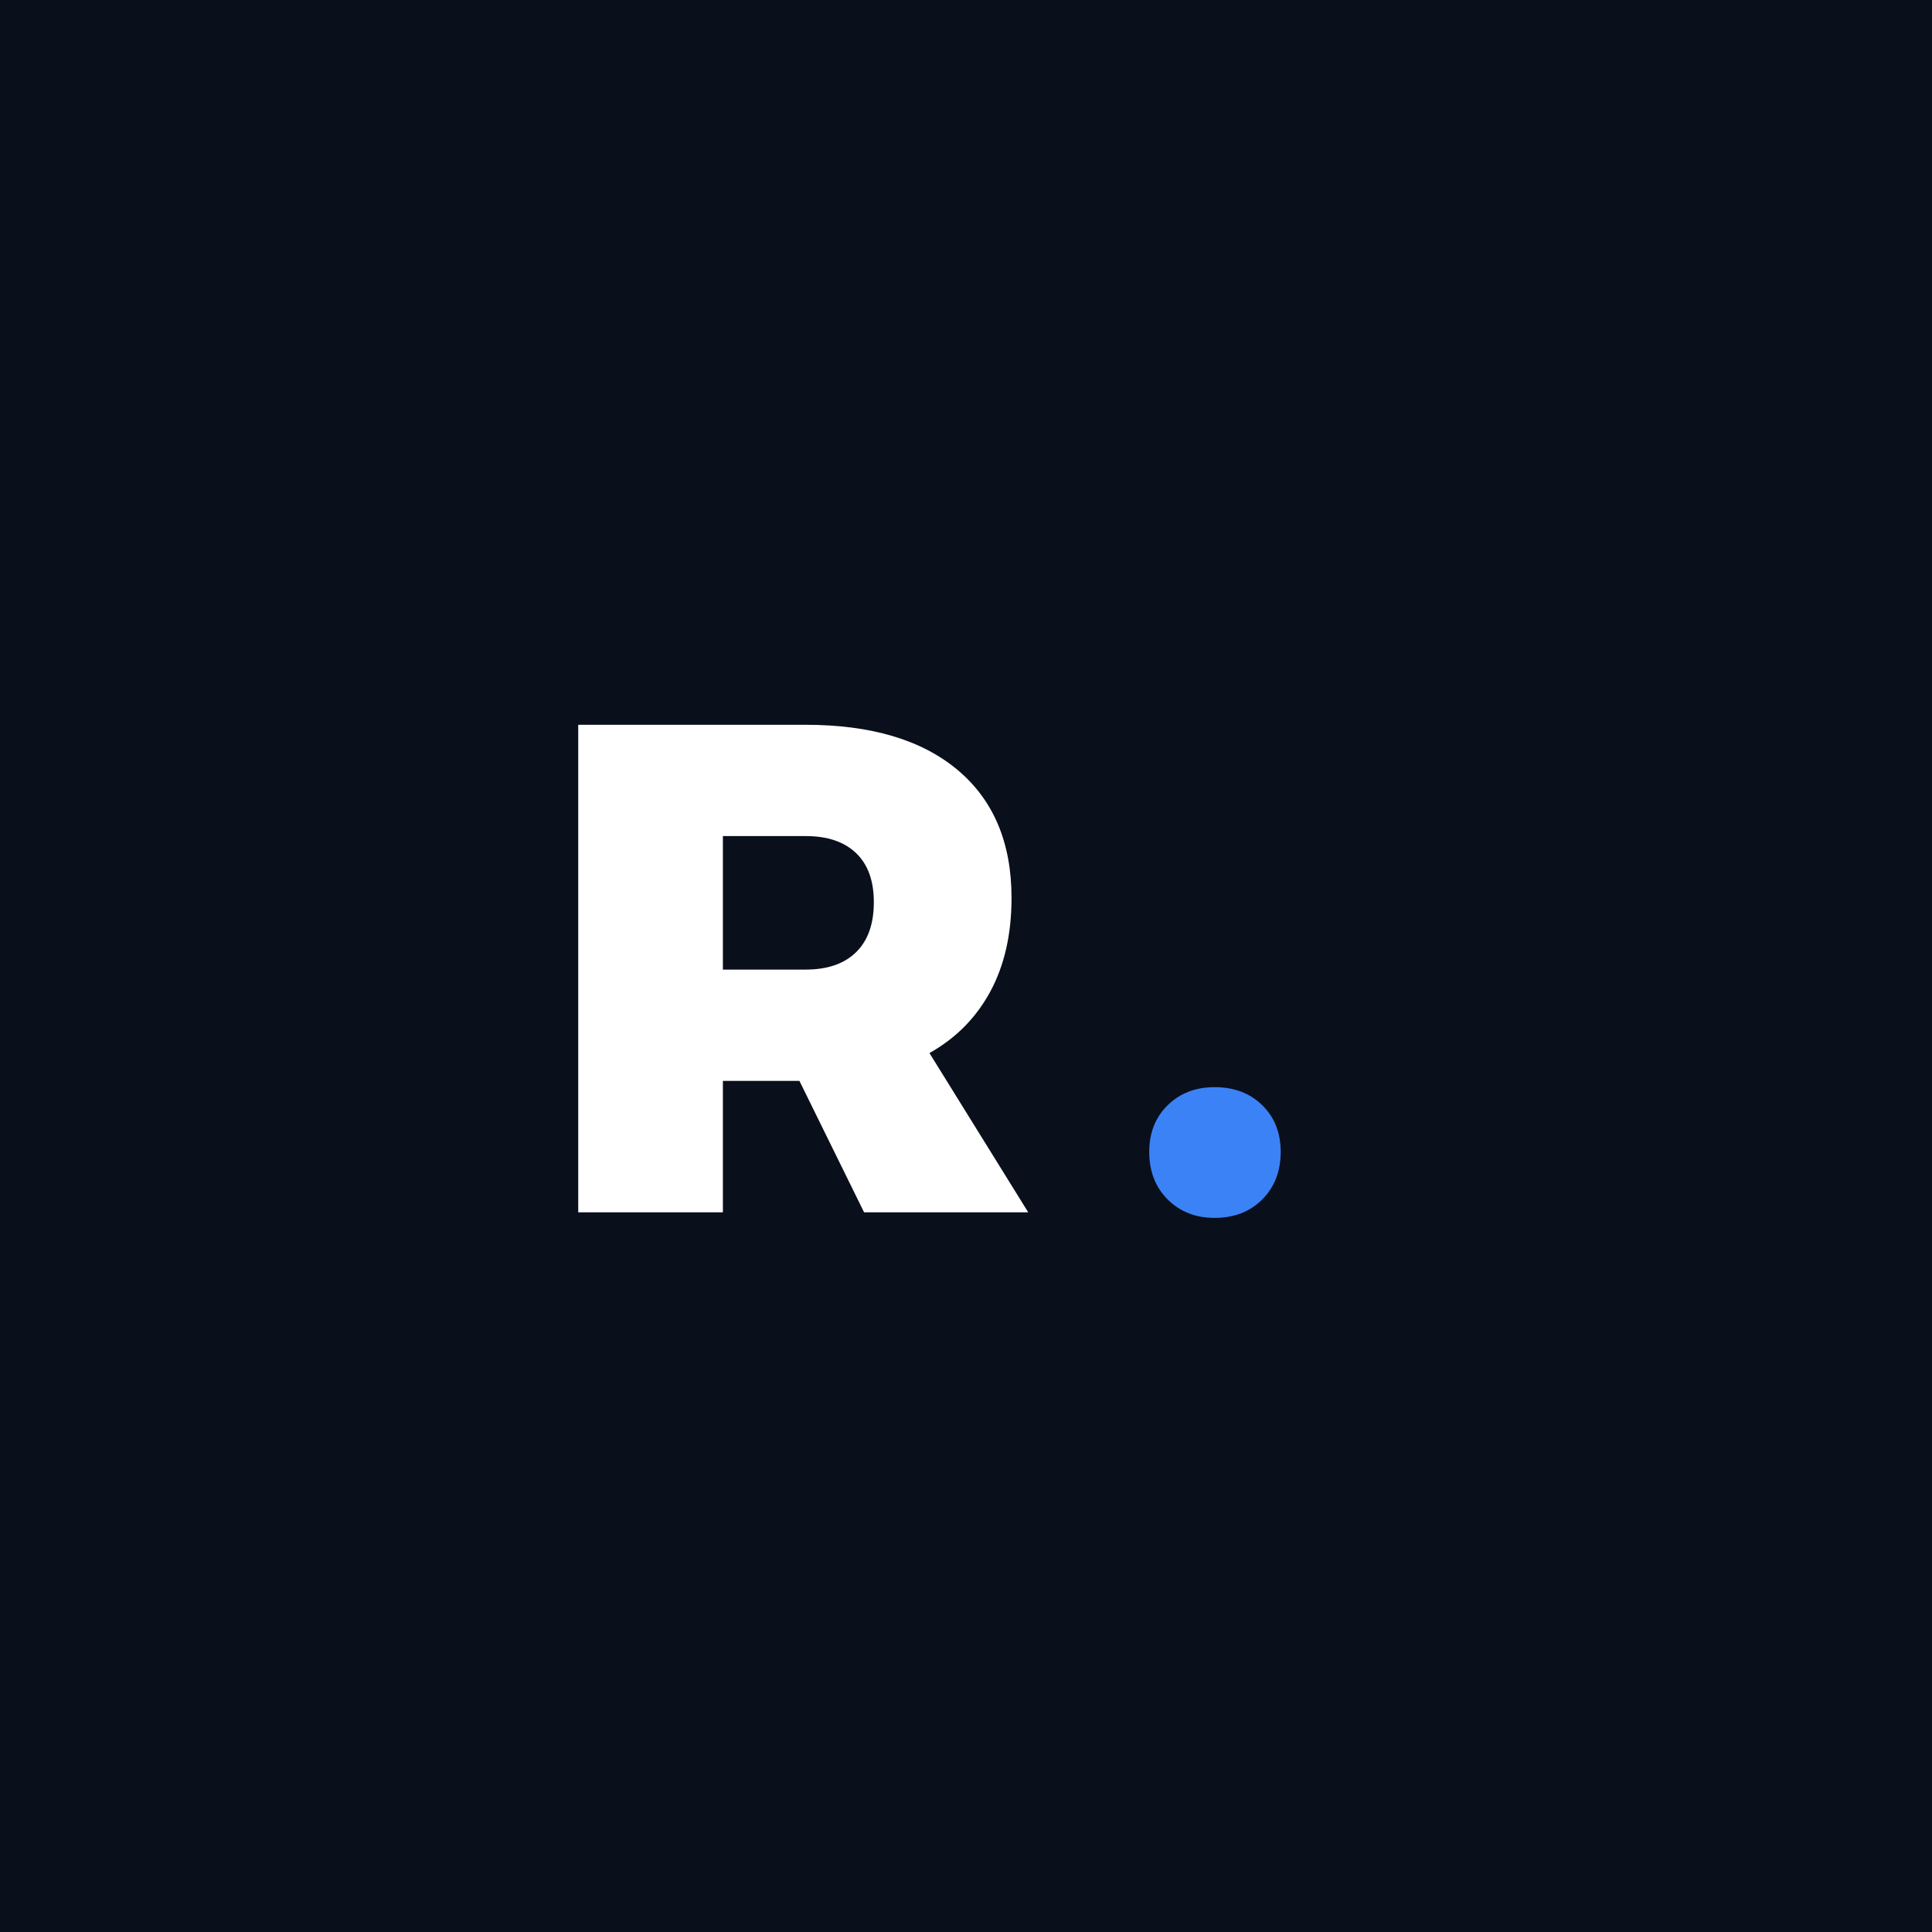
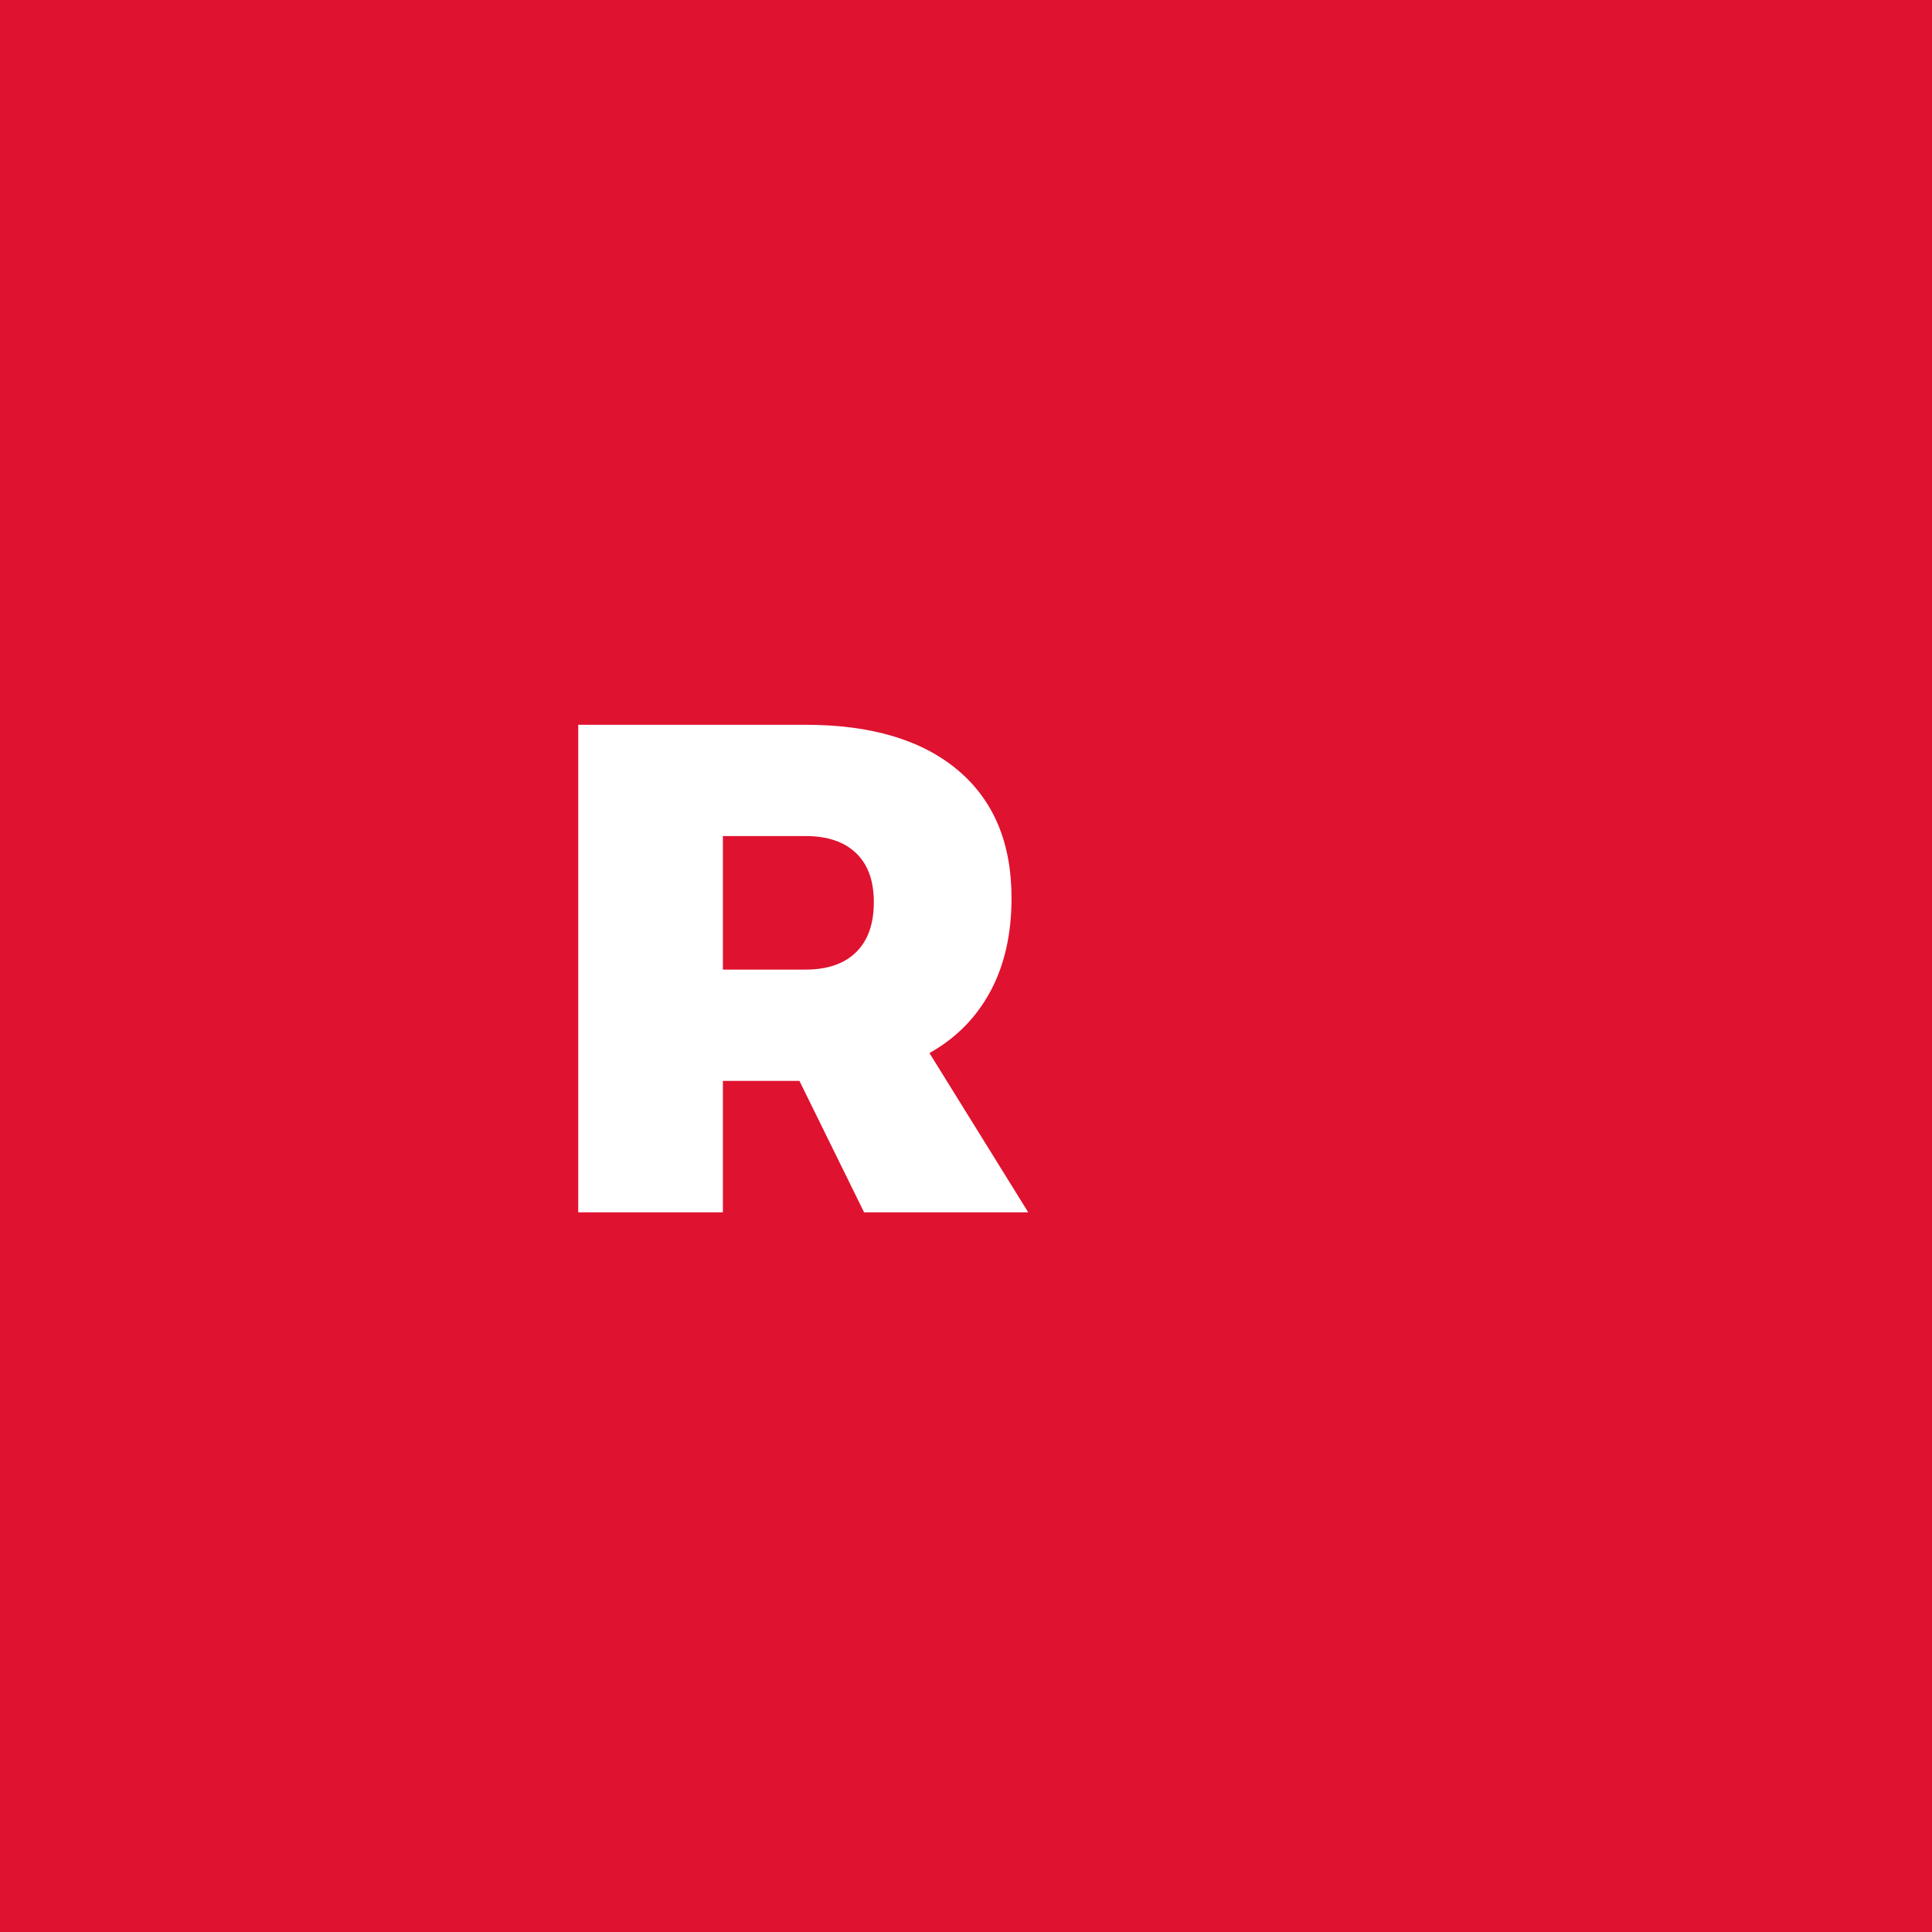
<svg xmlns="http://www.w3.org/2000/svg" width="1000" zoomAndPan="magnify" viewBox="0 0 750 750" height="1000" preserveAspectRatio="xMidYMid meet" version="1.0">
  <defs>
    <g />
  </defs>
  <rect x="-75" width="900" fill="#ffffff" y="-75" height="900" fill-opacity="1" />
-   <rect x="-75" width="900" fill="#0a0f1c" y="-75" height="900" fill-opacity="1" />
+   <rect x="-75" width="900" fill="#df1230" y="-75" height="900" fill-opacity="1" />
  <g fill="#ffffff" fill-opacity="1">
    <g transform="translate(208.5331, 470.625)">
      <g>
        <path d="M 126.906 0 L 101.797 -51.031 L 72.094 -51.031 L 72.094 0 L 15.938 0 L 15.938 -189.266 L 104.219 -189.266 C 129.602 -189.266 149.27 -183.414 163.219 -171.719 C 177.164 -160.02 184.141 -143.461 184.141 -122.047 C 184.141 -108.004 181.395 -95.895 175.906 -85.719 C 170.414 -75.551 162.539 -67.586 152.281 -61.828 L 190.625 0 Z M 72.094 -94.234 L 104.219 -94.234 C 112.676 -94.234 119.203 -96.484 123.797 -100.984 C 128.391 -105.484 130.688 -111.961 130.688 -120.422 C 130.688 -128.703 128.391 -135.047 123.797 -139.453 C 119.203 -143.859 112.676 -146.062 104.219 -146.062 L 72.094 -146.062 Z M 72.094 -94.234 " />
      </g>
    </g>
  </g>
-   <g fill="#3b82f6" fill-opacity="1">
+   <g fill="#df1230" fill-opacity="1">
    <g transform="translate(437.2245, 470.625)">
      <g>
        <path d="M 34.297 -48.594 C 41.848 -48.594 48.008 -46.254 52.781 -41.578 C 57.551 -36.898 59.938 -30.867 59.938 -23.484 C 59.938 -15.93 57.551 -9.77 52.781 -5 C 48.008 -0.227 41.848 2.156 34.297 2.156 C 26.91 2.156 20.832 -0.227 16.062 -5 C 11.289 -9.77 8.906 -15.93 8.906 -23.484 C 8.906 -30.867 11.289 -36.898 16.062 -41.578 C 20.832 -46.254 26.91 -48.594 34.297 -48.594 Z M 34.297 -48.594 " />
      </g>
    </g>
  </g>
</svg>
